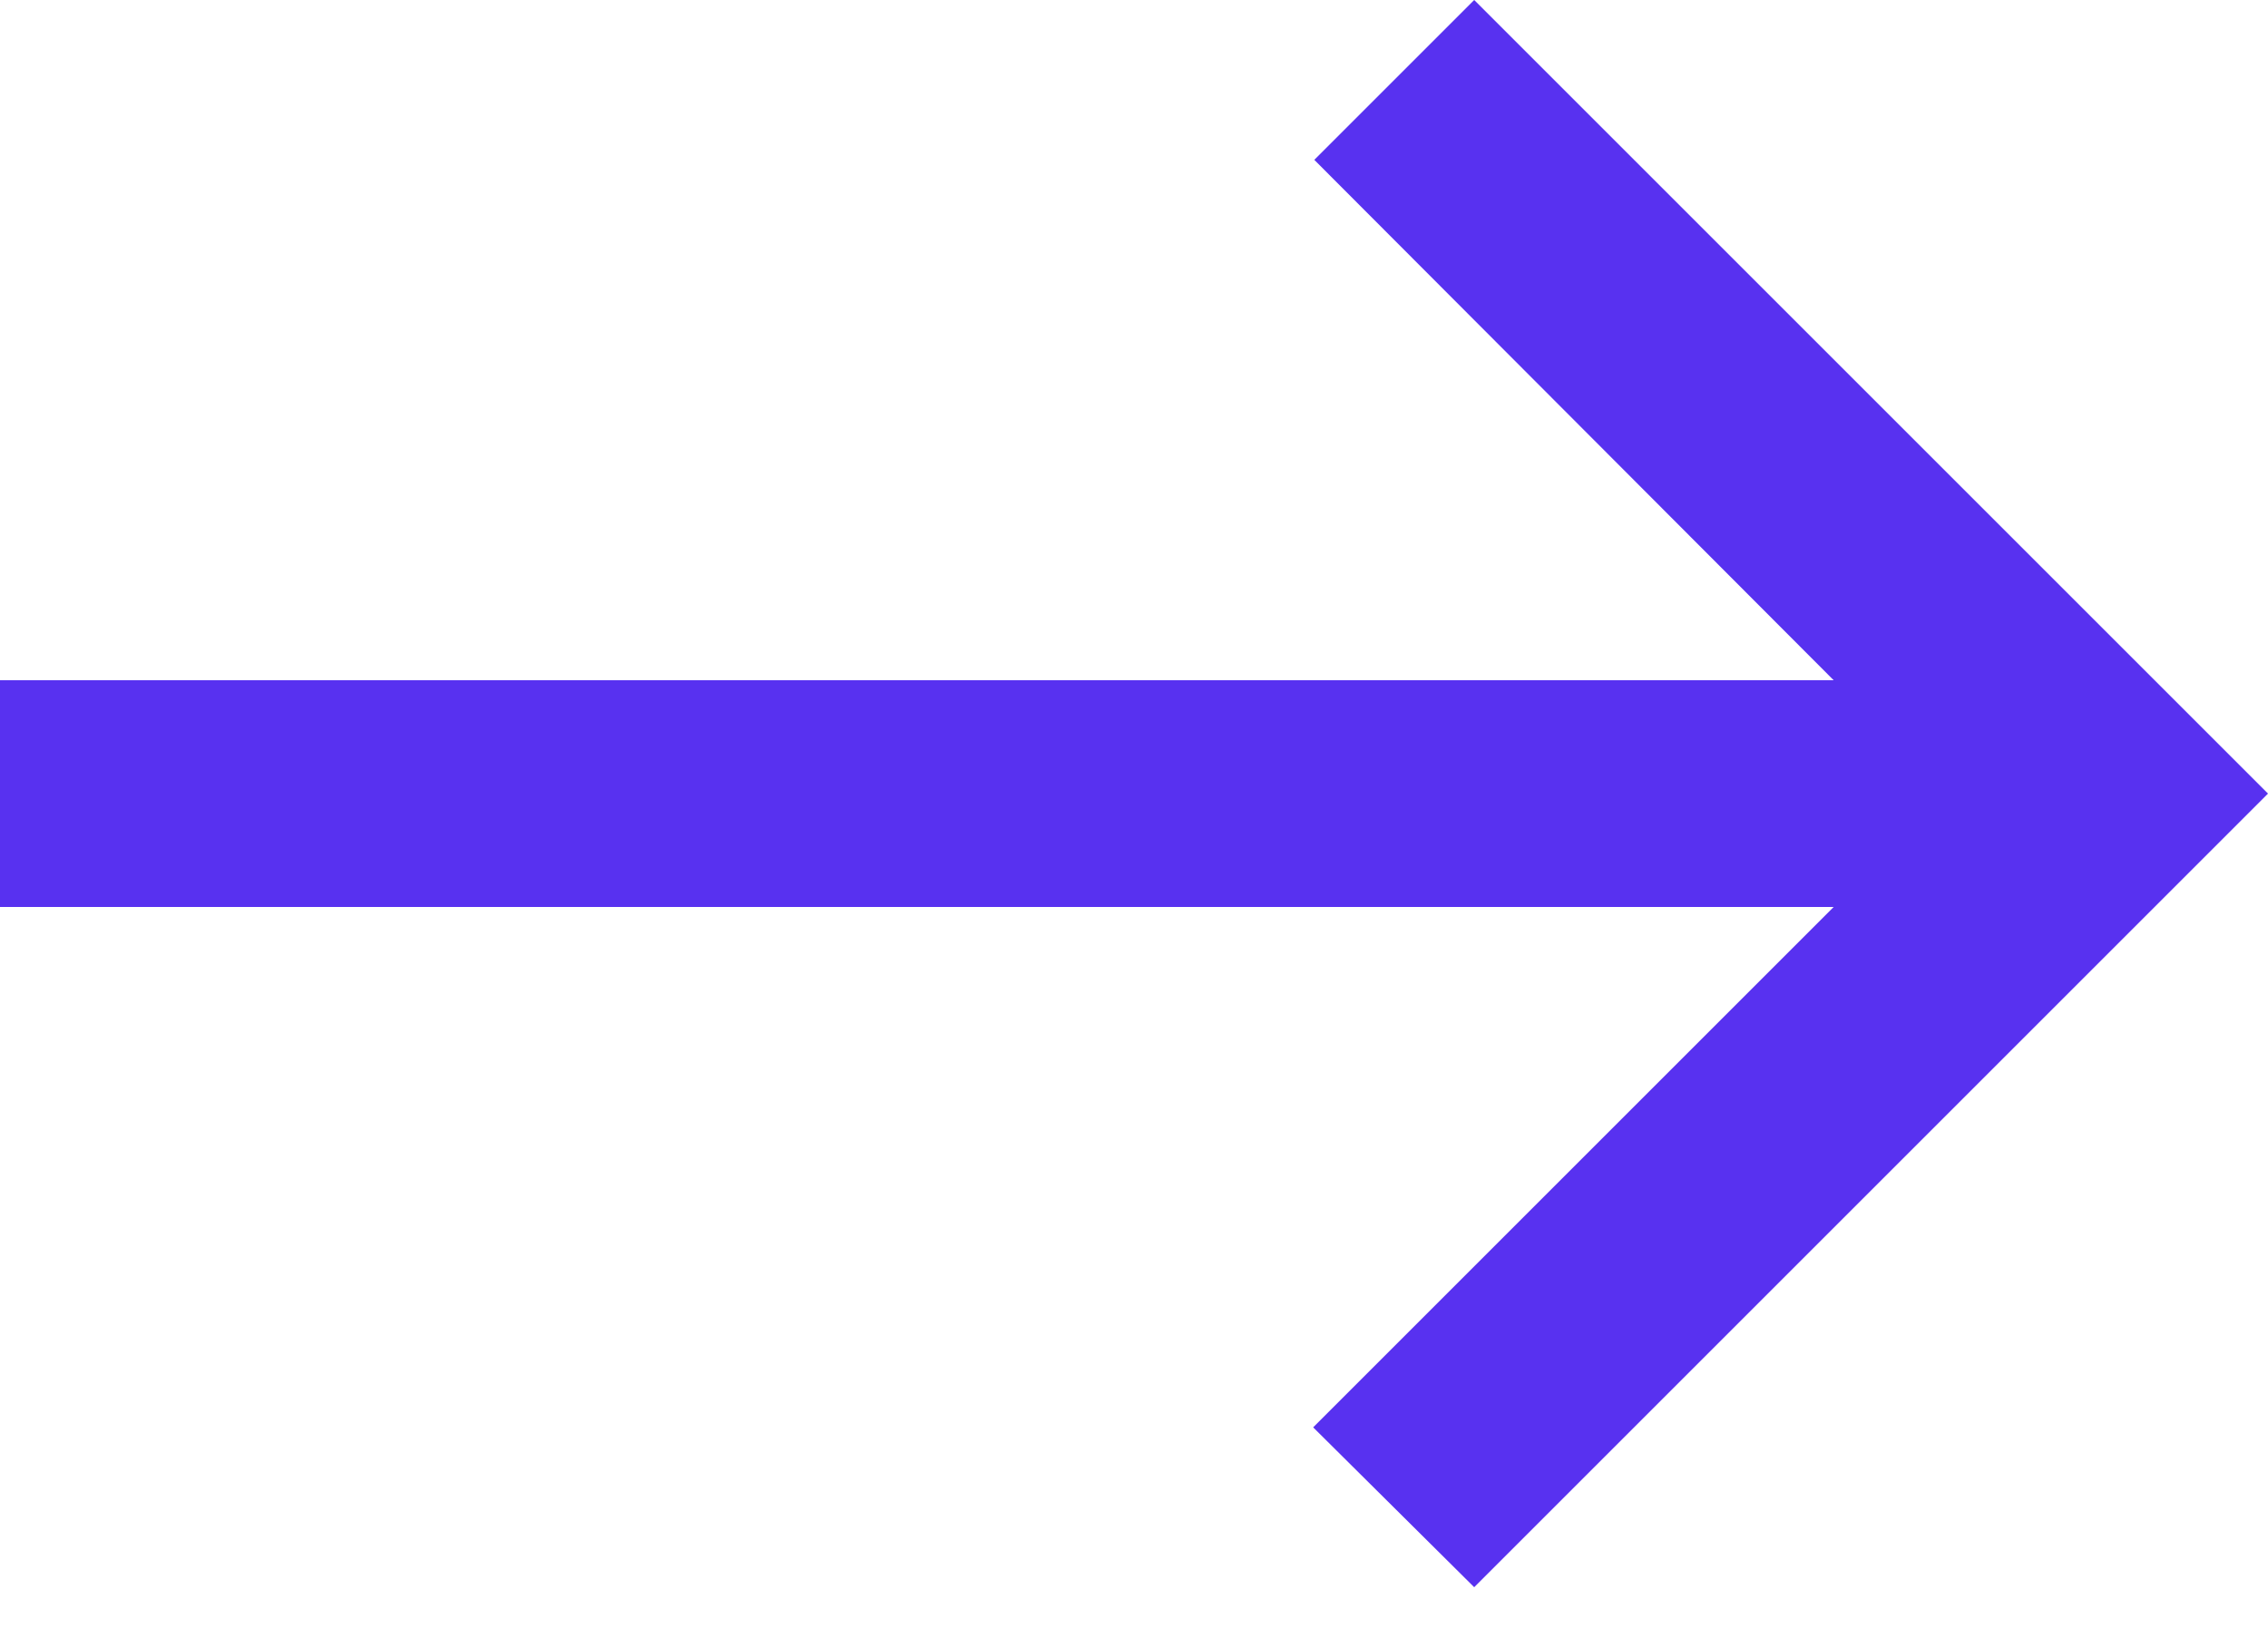
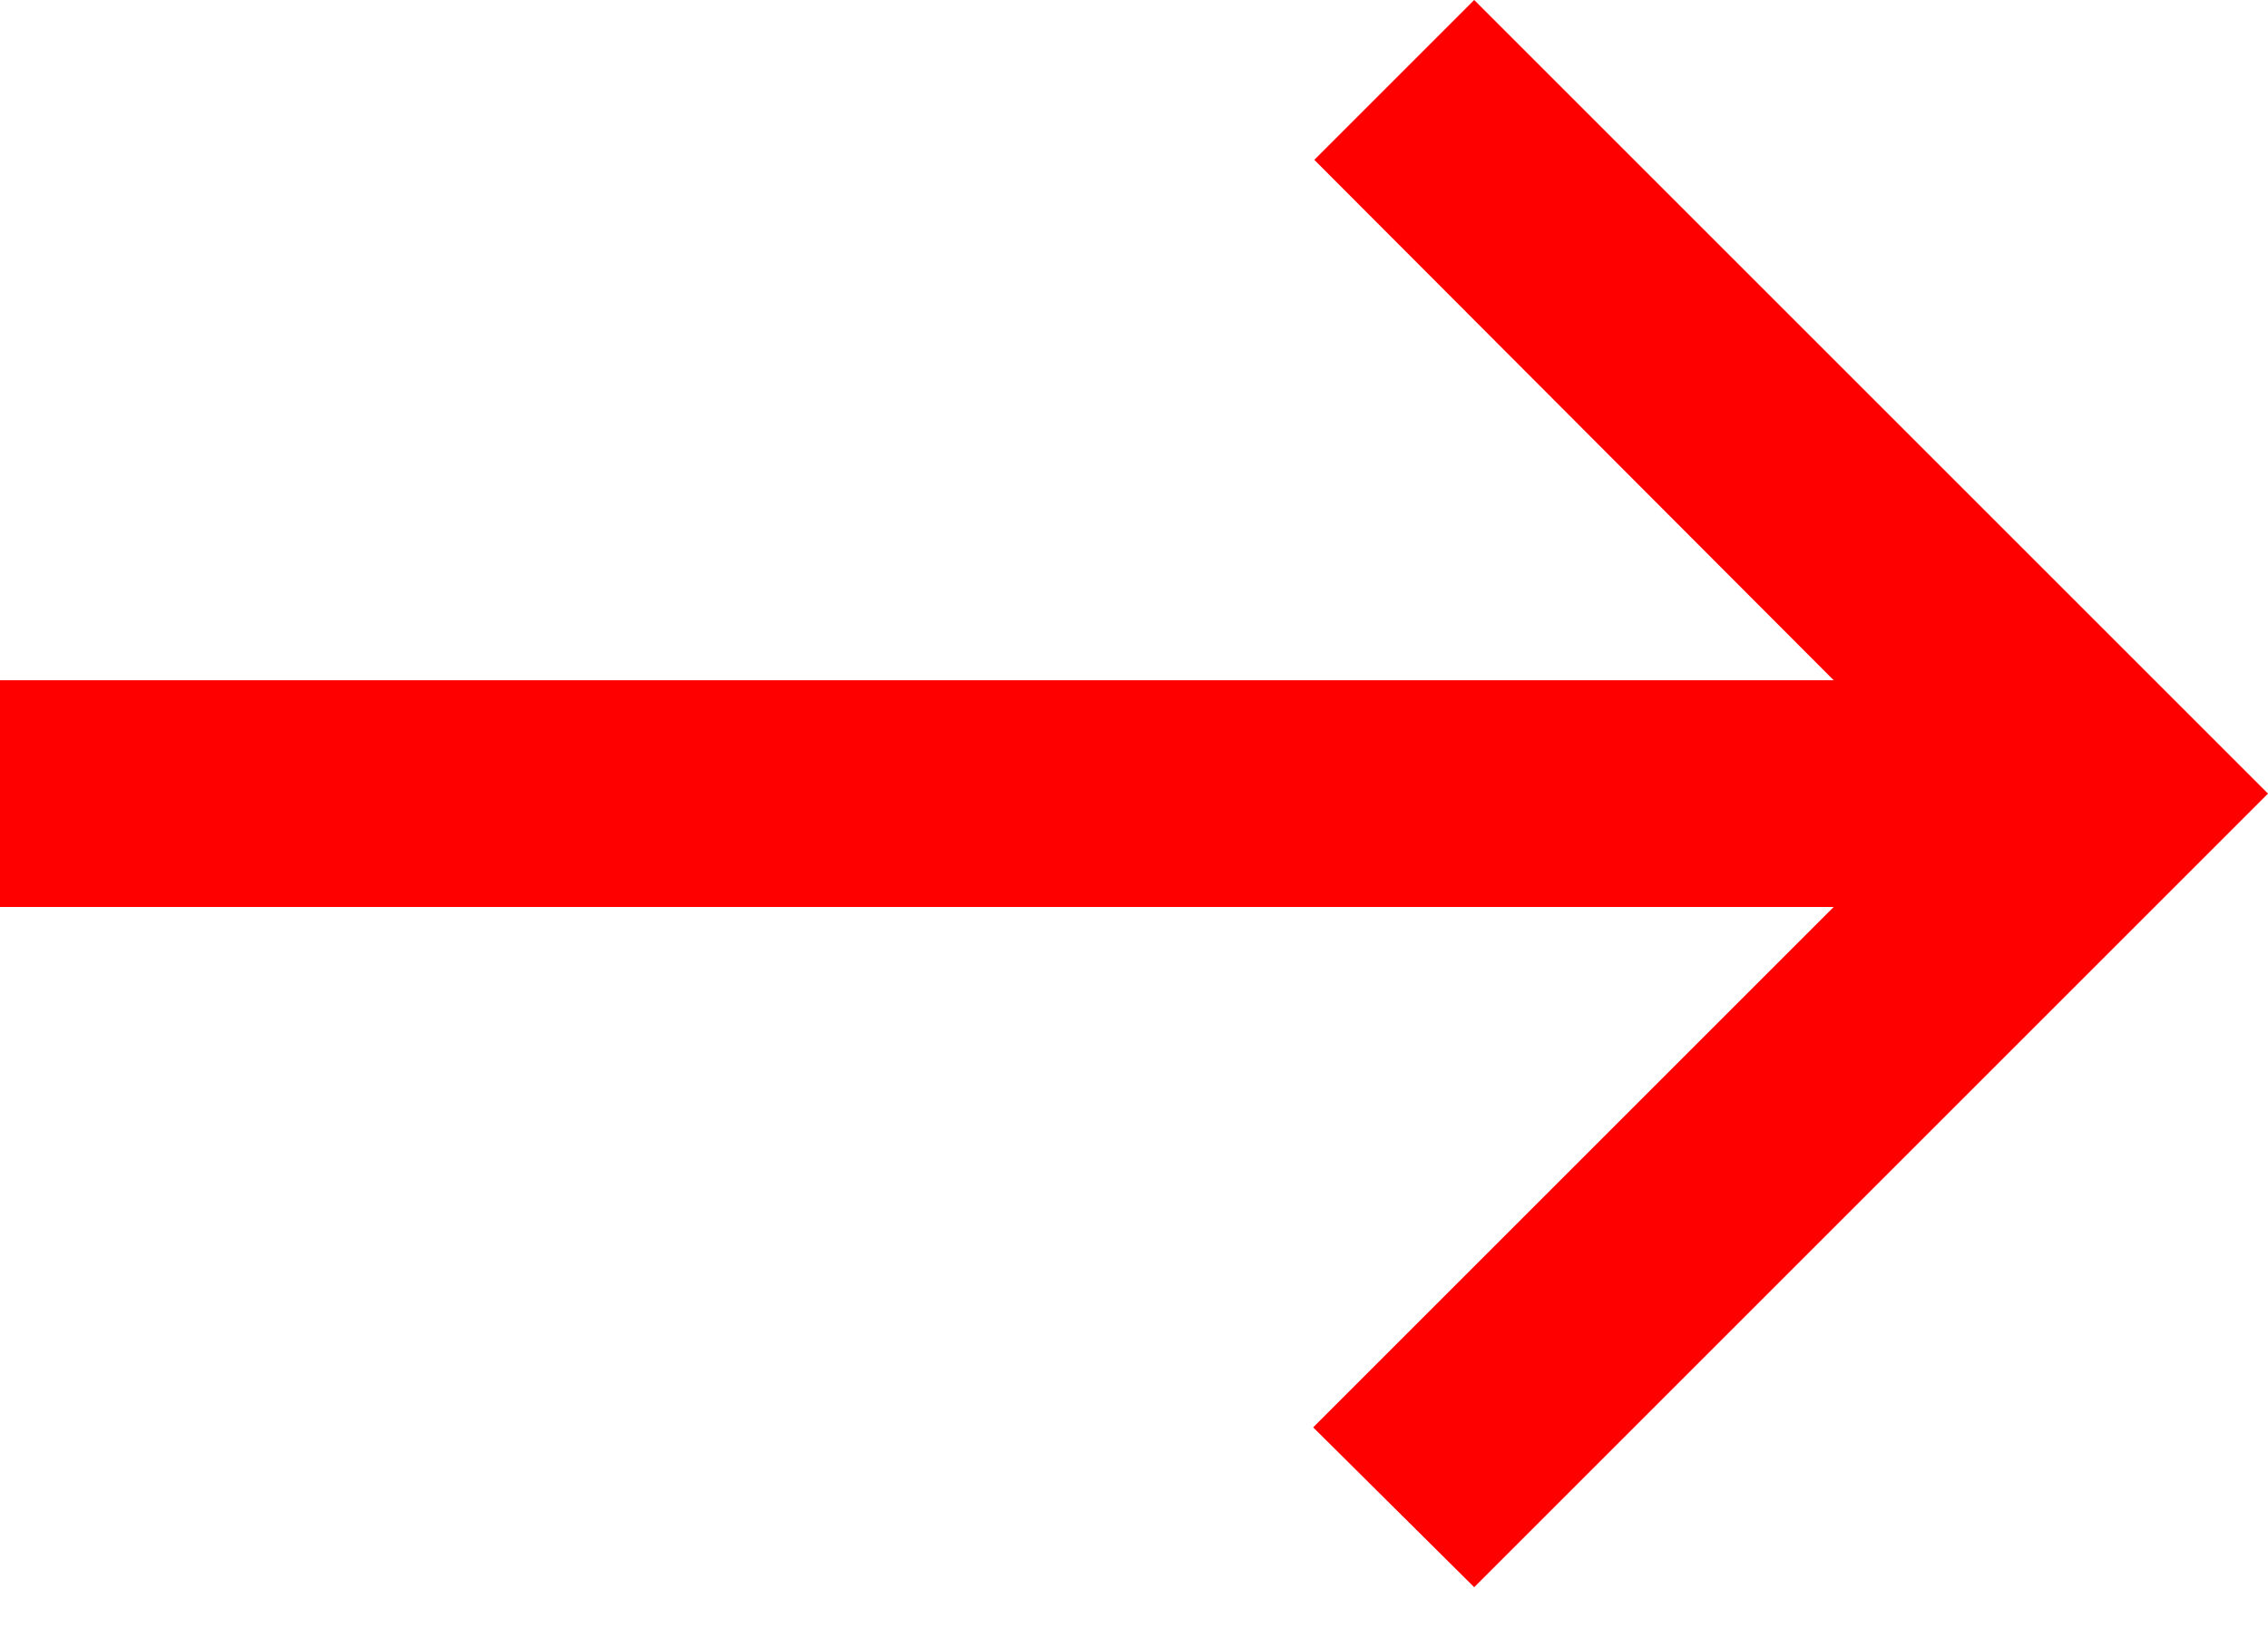
<svg xmlns="http://www.w3.org/2000/svg" width="18" height="13" viewBox="0 0 18 13" fill="none">
-   <path d="M11.7 0L10.431 1.269L14.553 5.4H0V7.2H14.553L10.422 11.331L11.7 12.6L18 6.3L11.7 0Z" fill="#5831F0" />
+   <path d="M11.7 0L10.431 1.269L14.553 5.4H0V7.2H14.553L10.422 11.331L11.7 12.6L18 6.3L11.7 0Z" fill="#ff0000" />
</svg>
